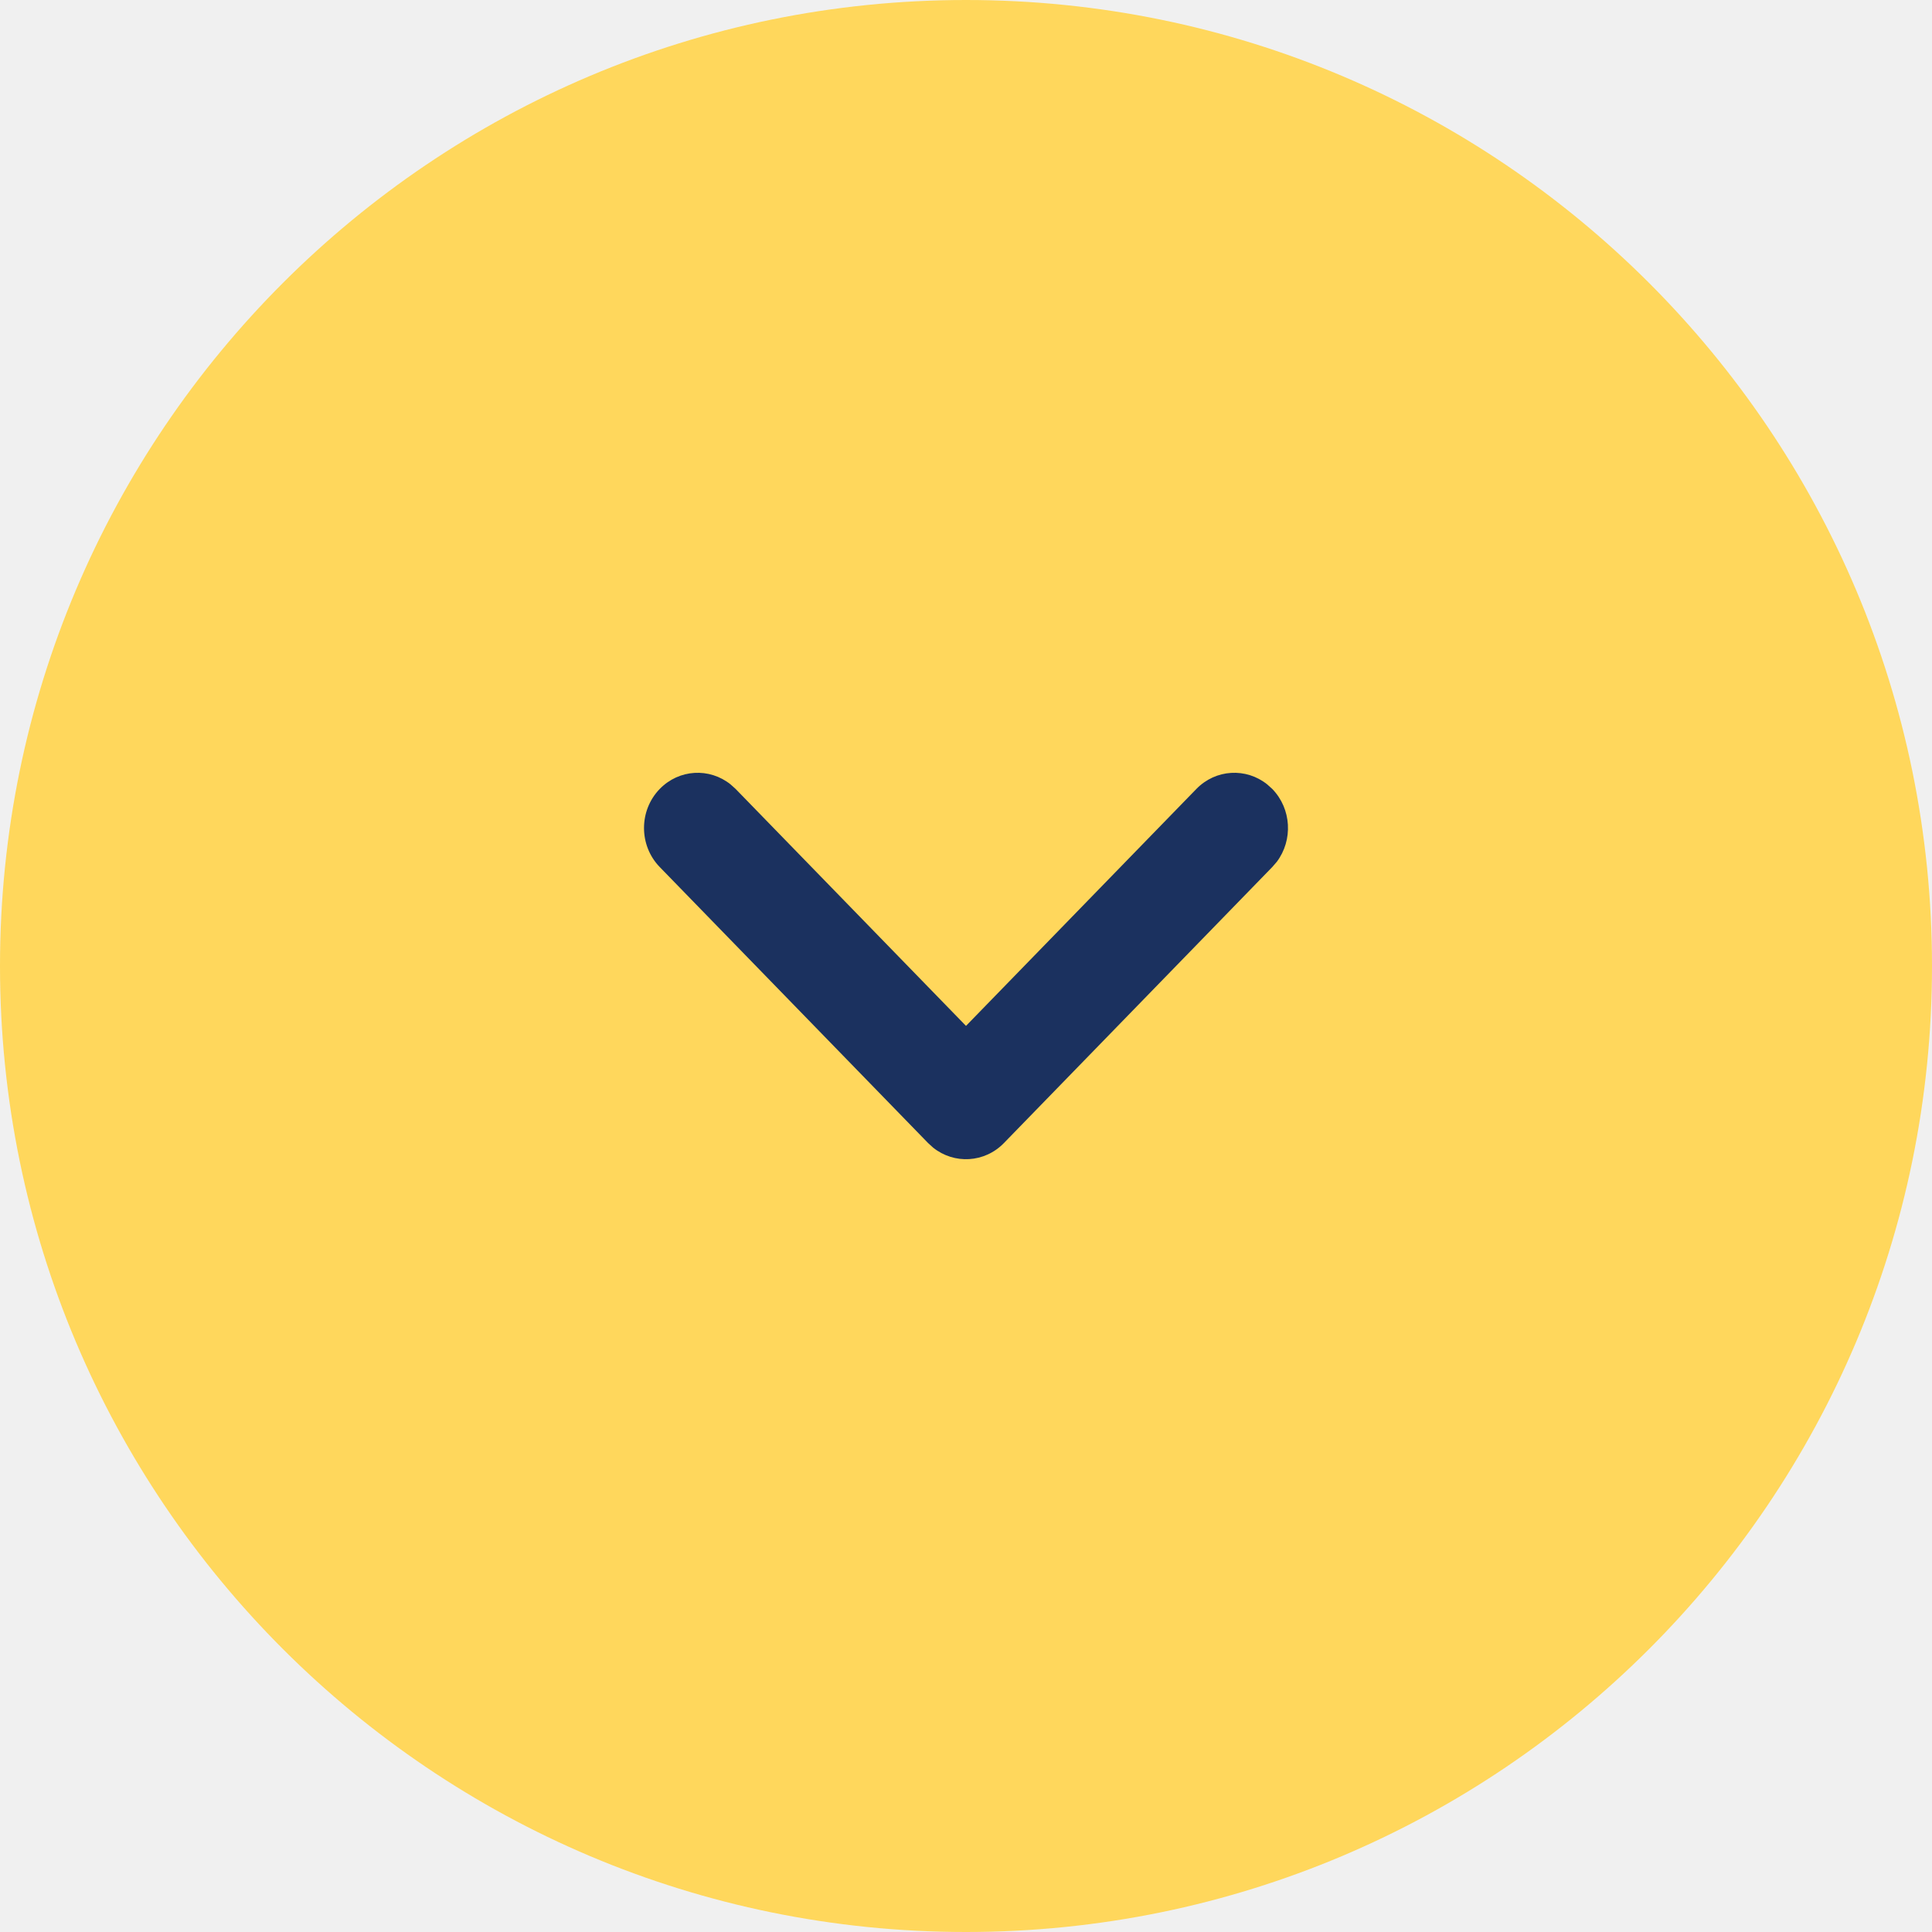
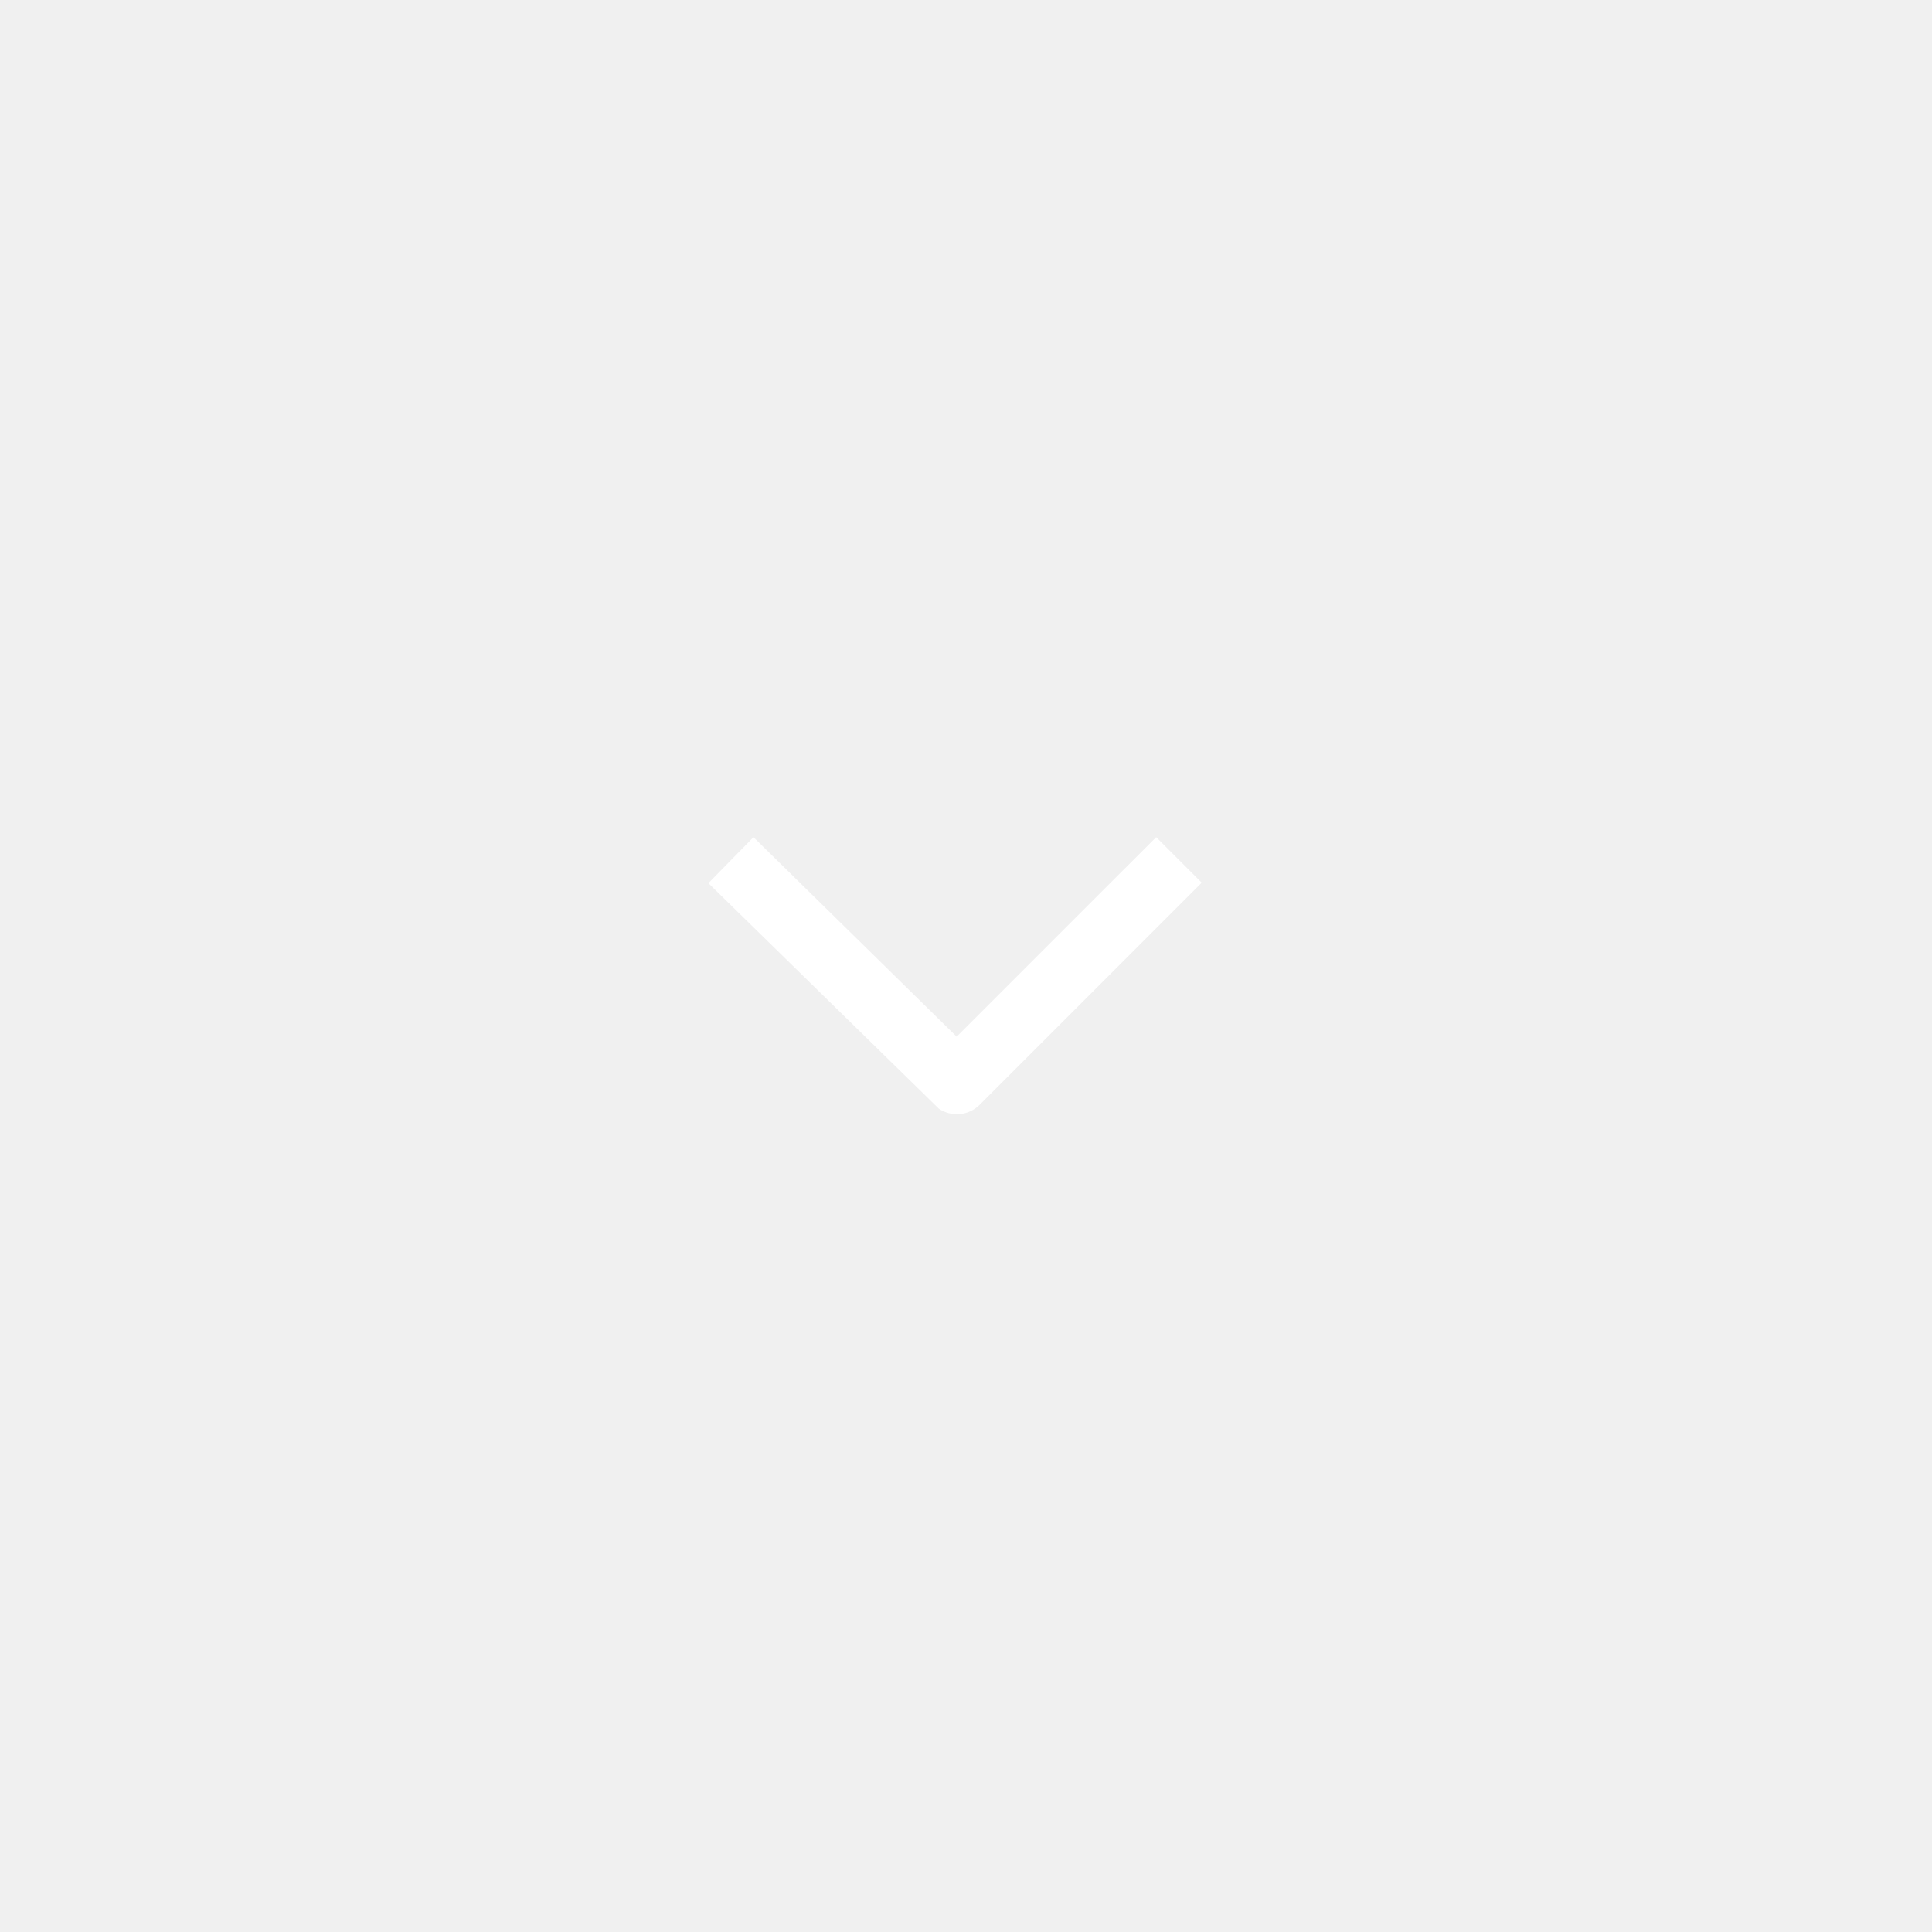
<svg xmlns="http://www.w3.org/2000/svg" width="30" height="30" viewBox="0 0 30 30">
  <g fill="none" fill-rule="evenodd">
-     <g fill-rule="nonzero">
+     <g fill="#FFF" fill-rule="nonzero">
      <g>
        <g>
-           <g fill="#FFD75C" transform="translate(-1220 -5331) translate(1168 5279) translate(52 52)">
-             <rect width="30" height="30" rx="15" />
-           </g>
-           <path fill="#1B315F" d="M12.251 10.244c.309-.3.795-.323 1.131-.07l.081.07 4.286 4.167c.309.3.333.773.071 1.1l-.071.078-4.286 4.167c-.335.325-.877.325-1.212 0-.309-.3-.333-.773-.071-1.1l.071-.079L15.93 15l-3.679-3.577c-.309-.3-.333-.774-.071-1.1l.071-.079z" transform="translate(-1220 -5331) translate(1168 5279) translate(52 52) rotate(90 15 15)" />
+           <path d="M17.953 13l.707.707-3.448 3.448c-.172.172-.44.193-.634.06L11 13.714l.7-.714 3.155 3.097L17.953 13z" transform="translate(-488 -3240) translate(0 3067) translate(488 173)" />
        </g>
      </g>
    </g>
  </g>
</svg>
